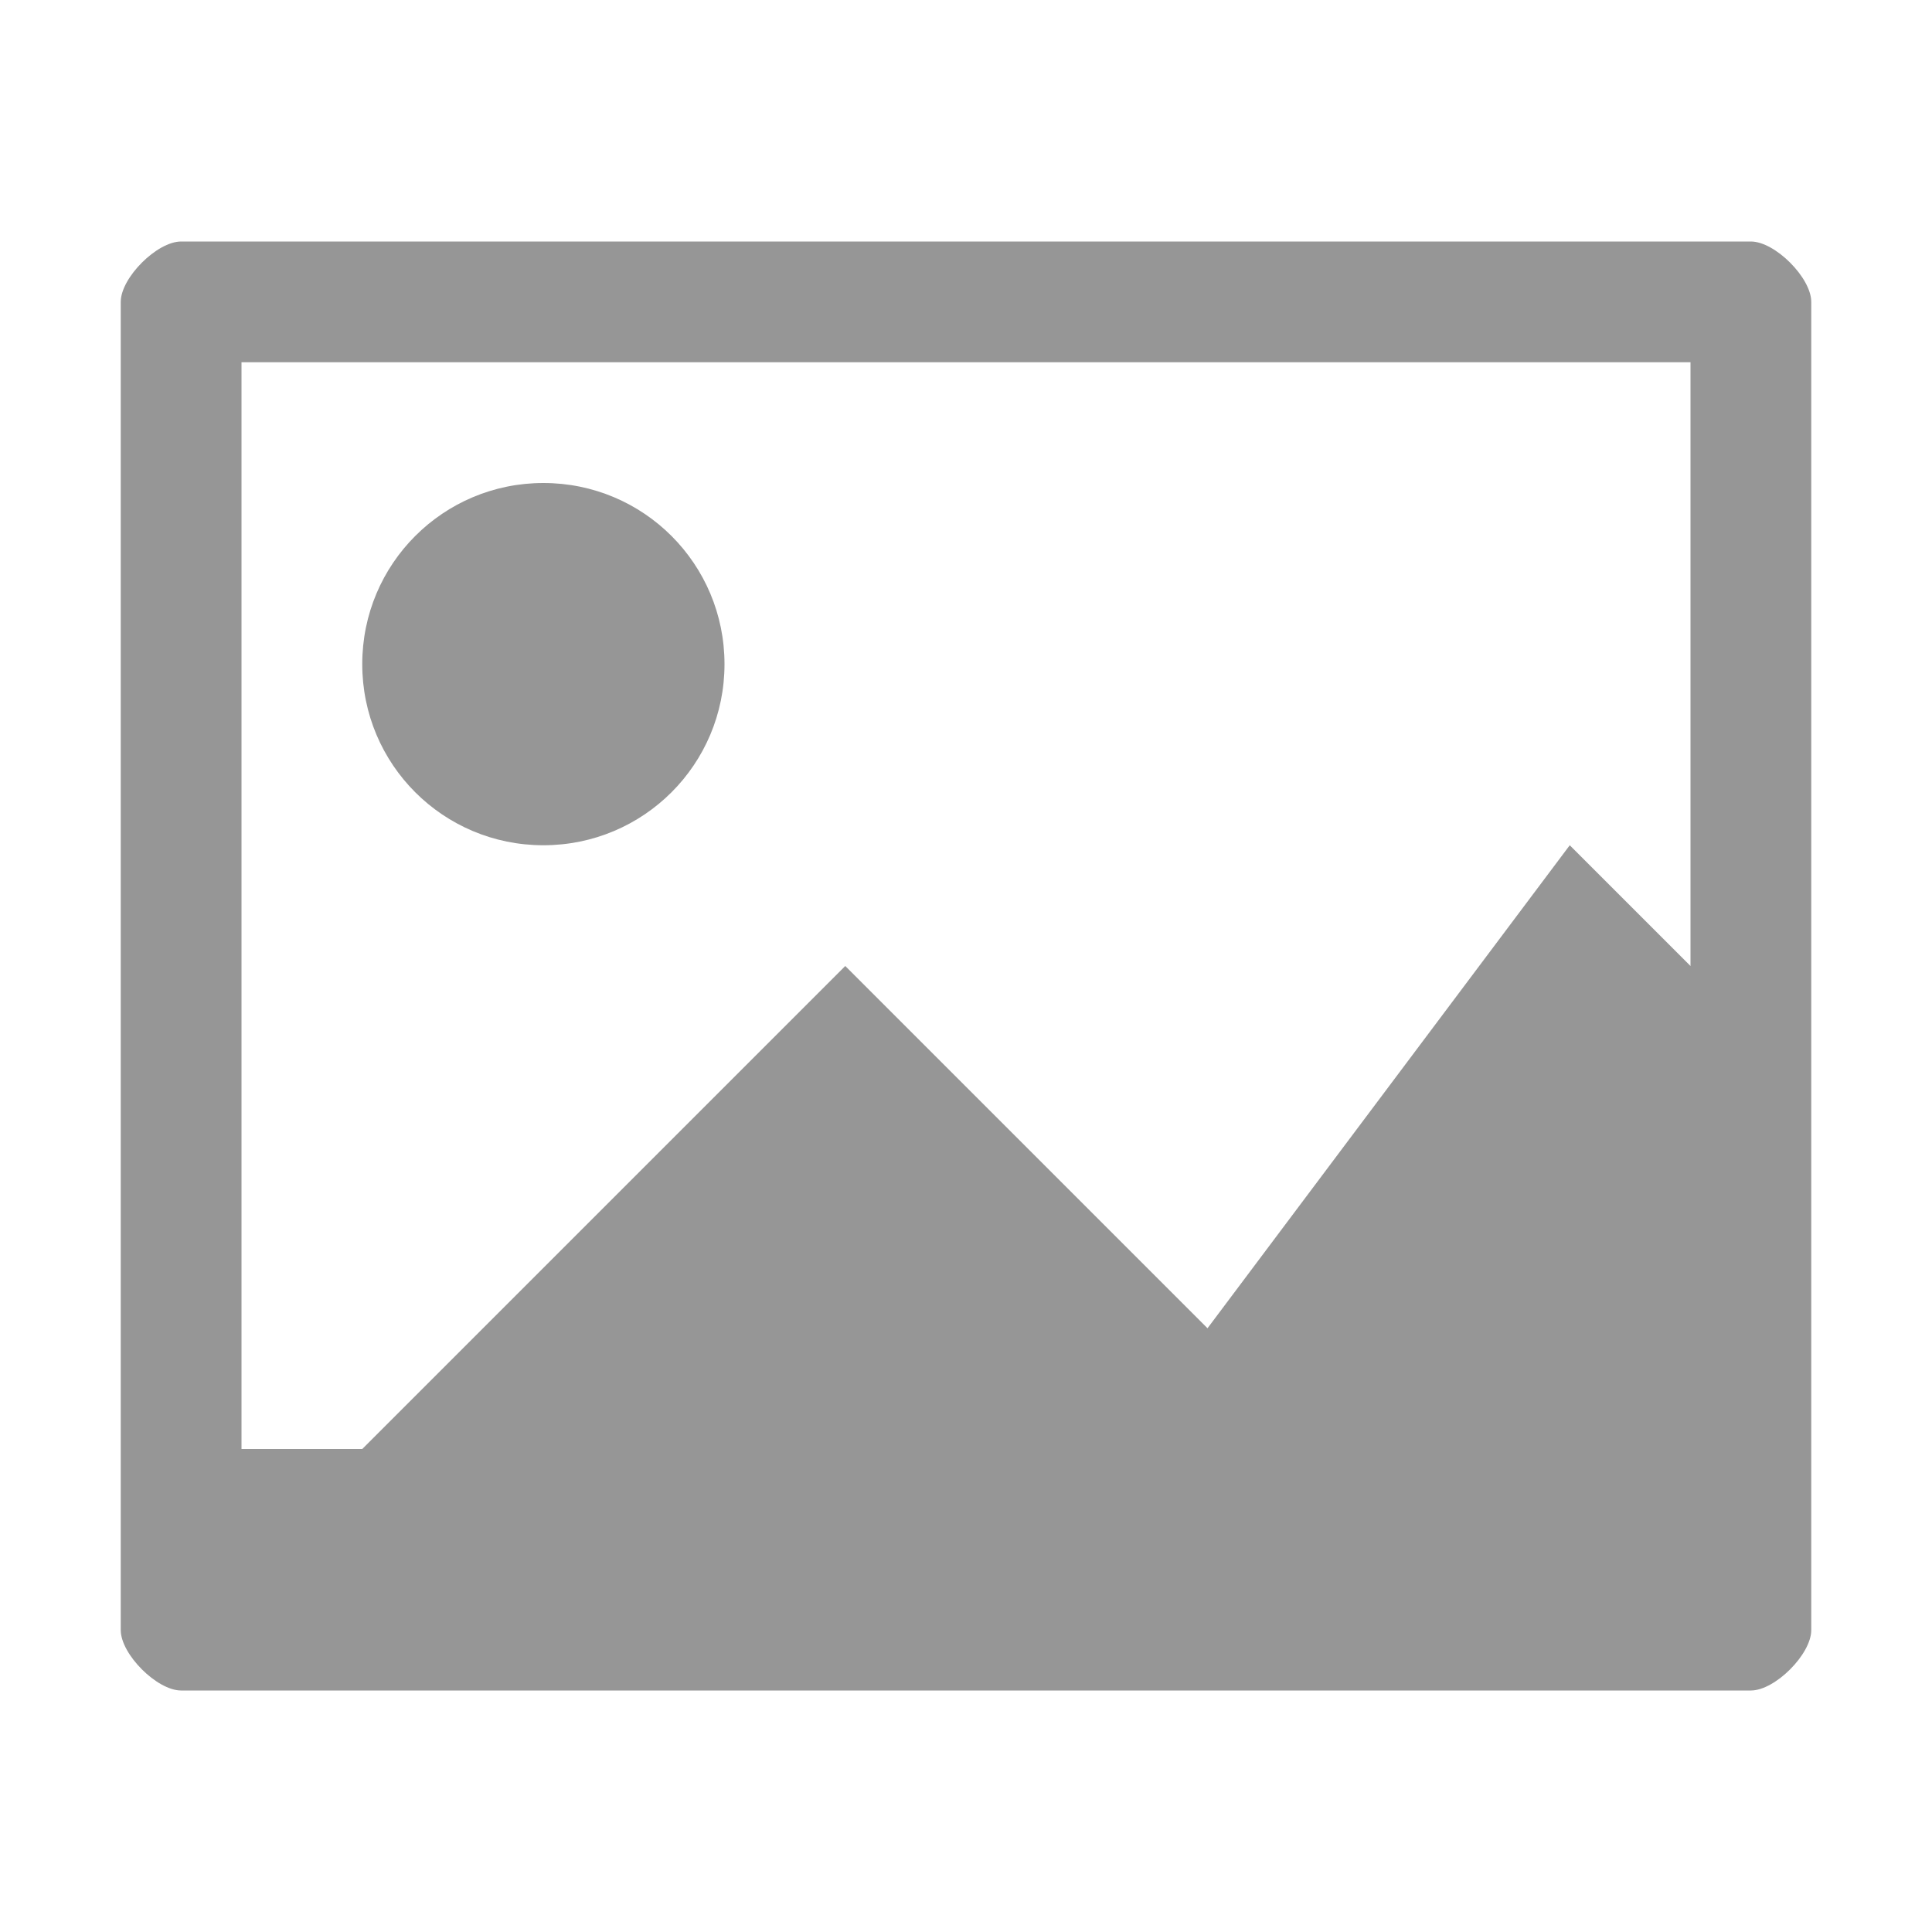
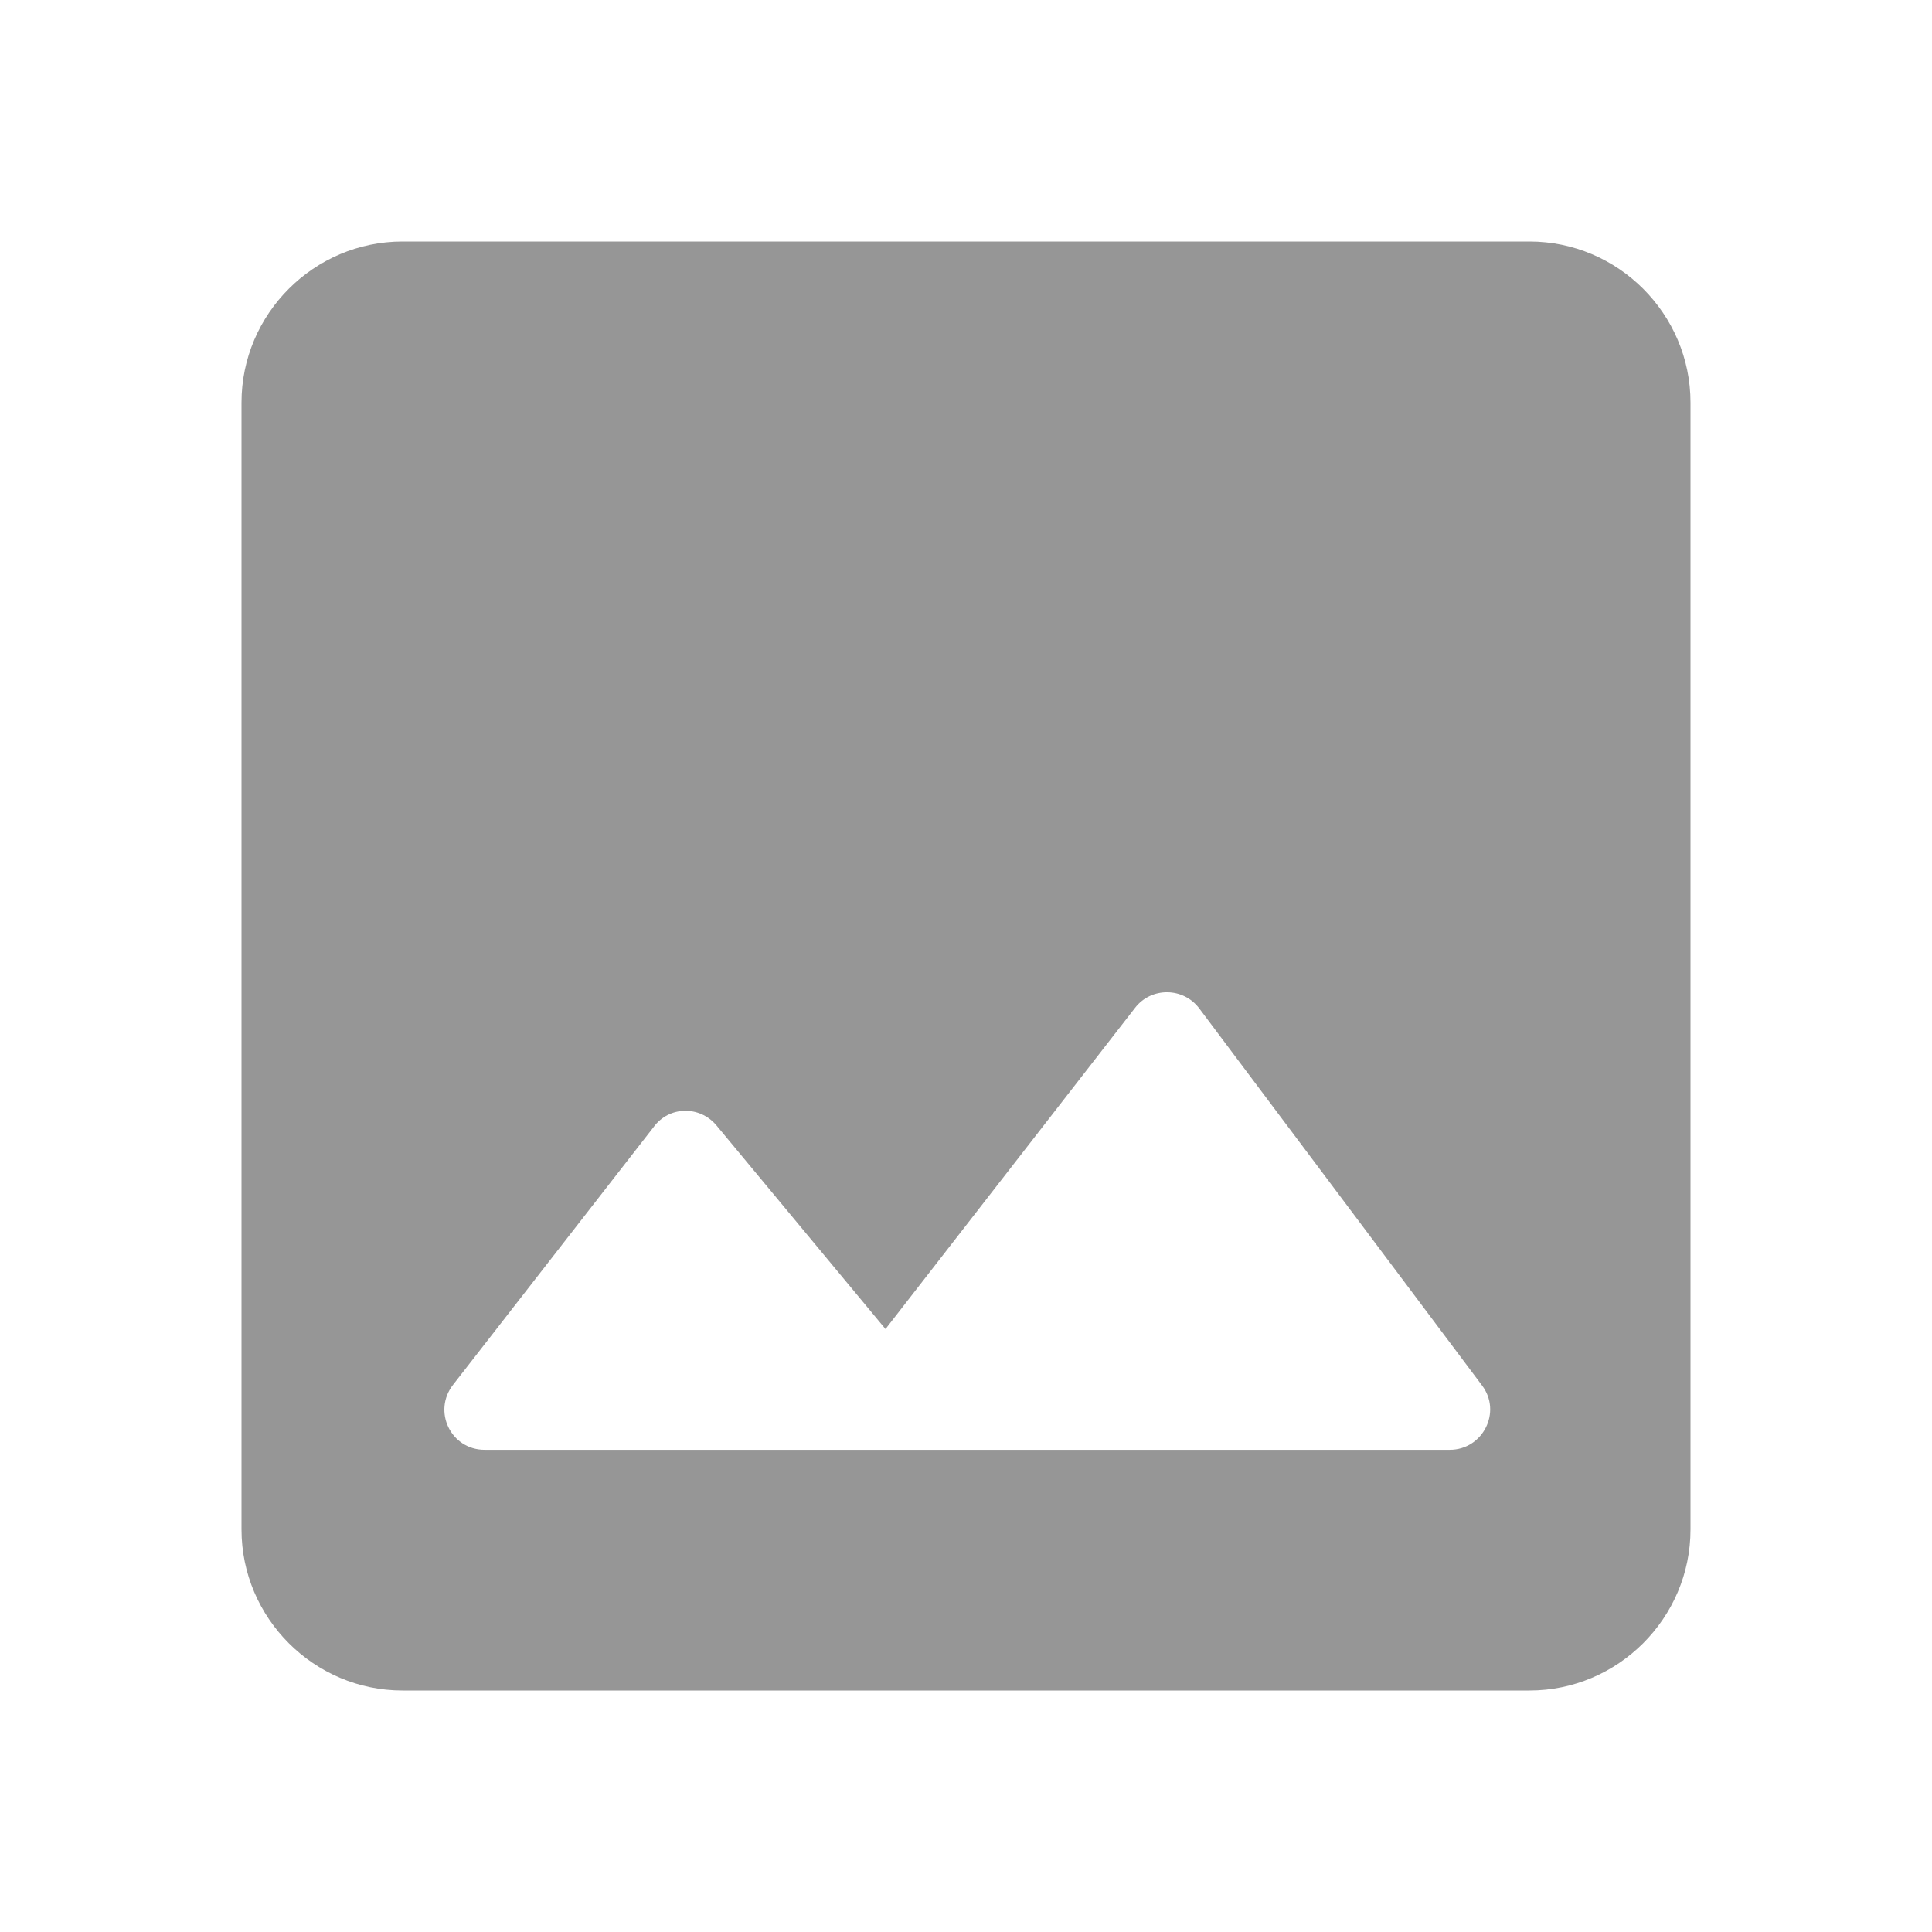
- <svg xmlns="http://www.w3.org/2000/svg" width="16" height="16" version="1.1" viewBox="0 0 16 16">
-   <path d="m1.5 2c-0.2 0-0.5 0.3-0.5 0.5v11c0 0.2 0.3 0.5 0.5 0.5h13c0.2 0 0.5-0.3 0.5-0.5v-11c0-0.2-0.3-0.5-0.5-0.5zm0.5 1h12v5l-1-1-3 4-3-3-4 4h-1zm2.5 1c-0.83 0-1.5 0.67-1.5 1.5s0.67 1.5 1.5 1.5 1.5-0.67 1.5-1.5-0.67-1.5-1.5-1.5z" fill="#969696" />
+ <svg xmlns="http://www.w3.org/2000/svg" width="24" height="24" viewBox="0 0 24 24">
+   <path d="M0 0h24v24H0V0z" fill="none" />
+   <path fill="#969696" d="M21 19V5c0-1.1-.9-2-2-2H5c-1.1 0-2 .9-2 2v14c0 1.1.9 2 2 2h14c1.1 0 2-.9 2-2zM8.9 13.98l2.1 2.53 3.1-3.99c.2-.26.6-.26.8.01l3.51 4.68c.25.33.01.8-.4.8H6.02c-.42 0-.65-.48-.39-.81L8.12 14c.19-.26.57-.27.78-.02z" />
</svg>
